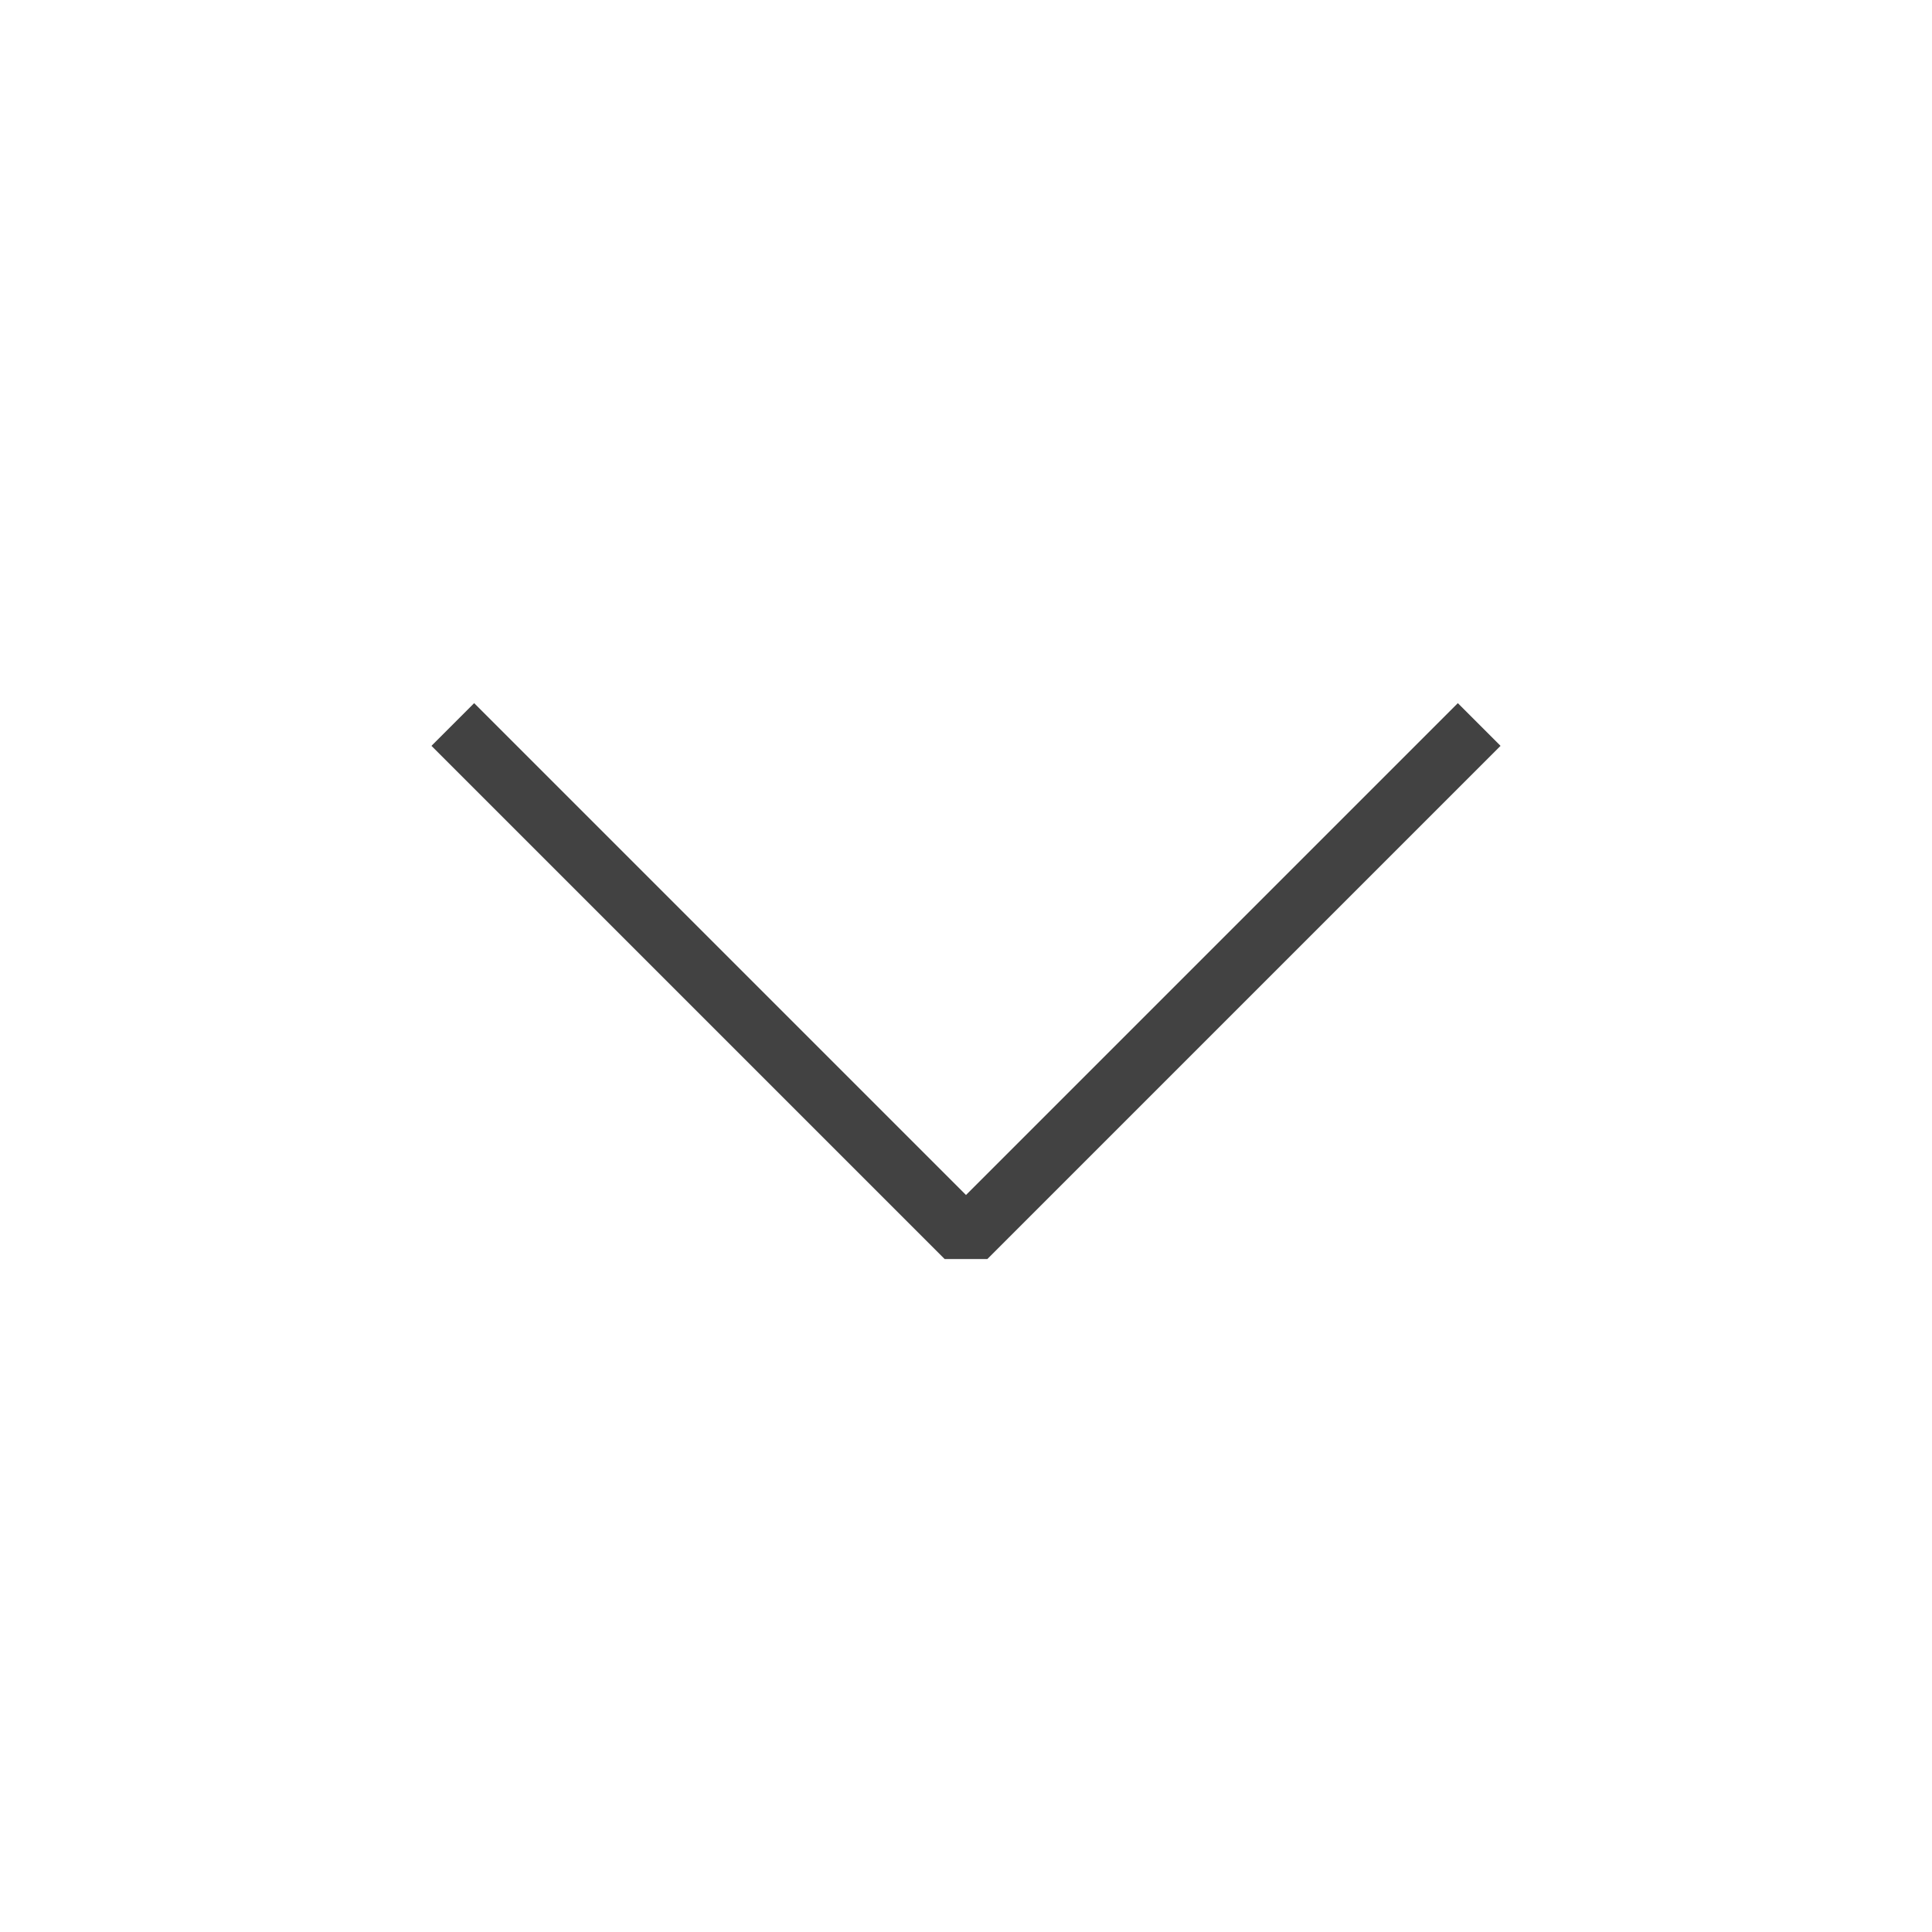
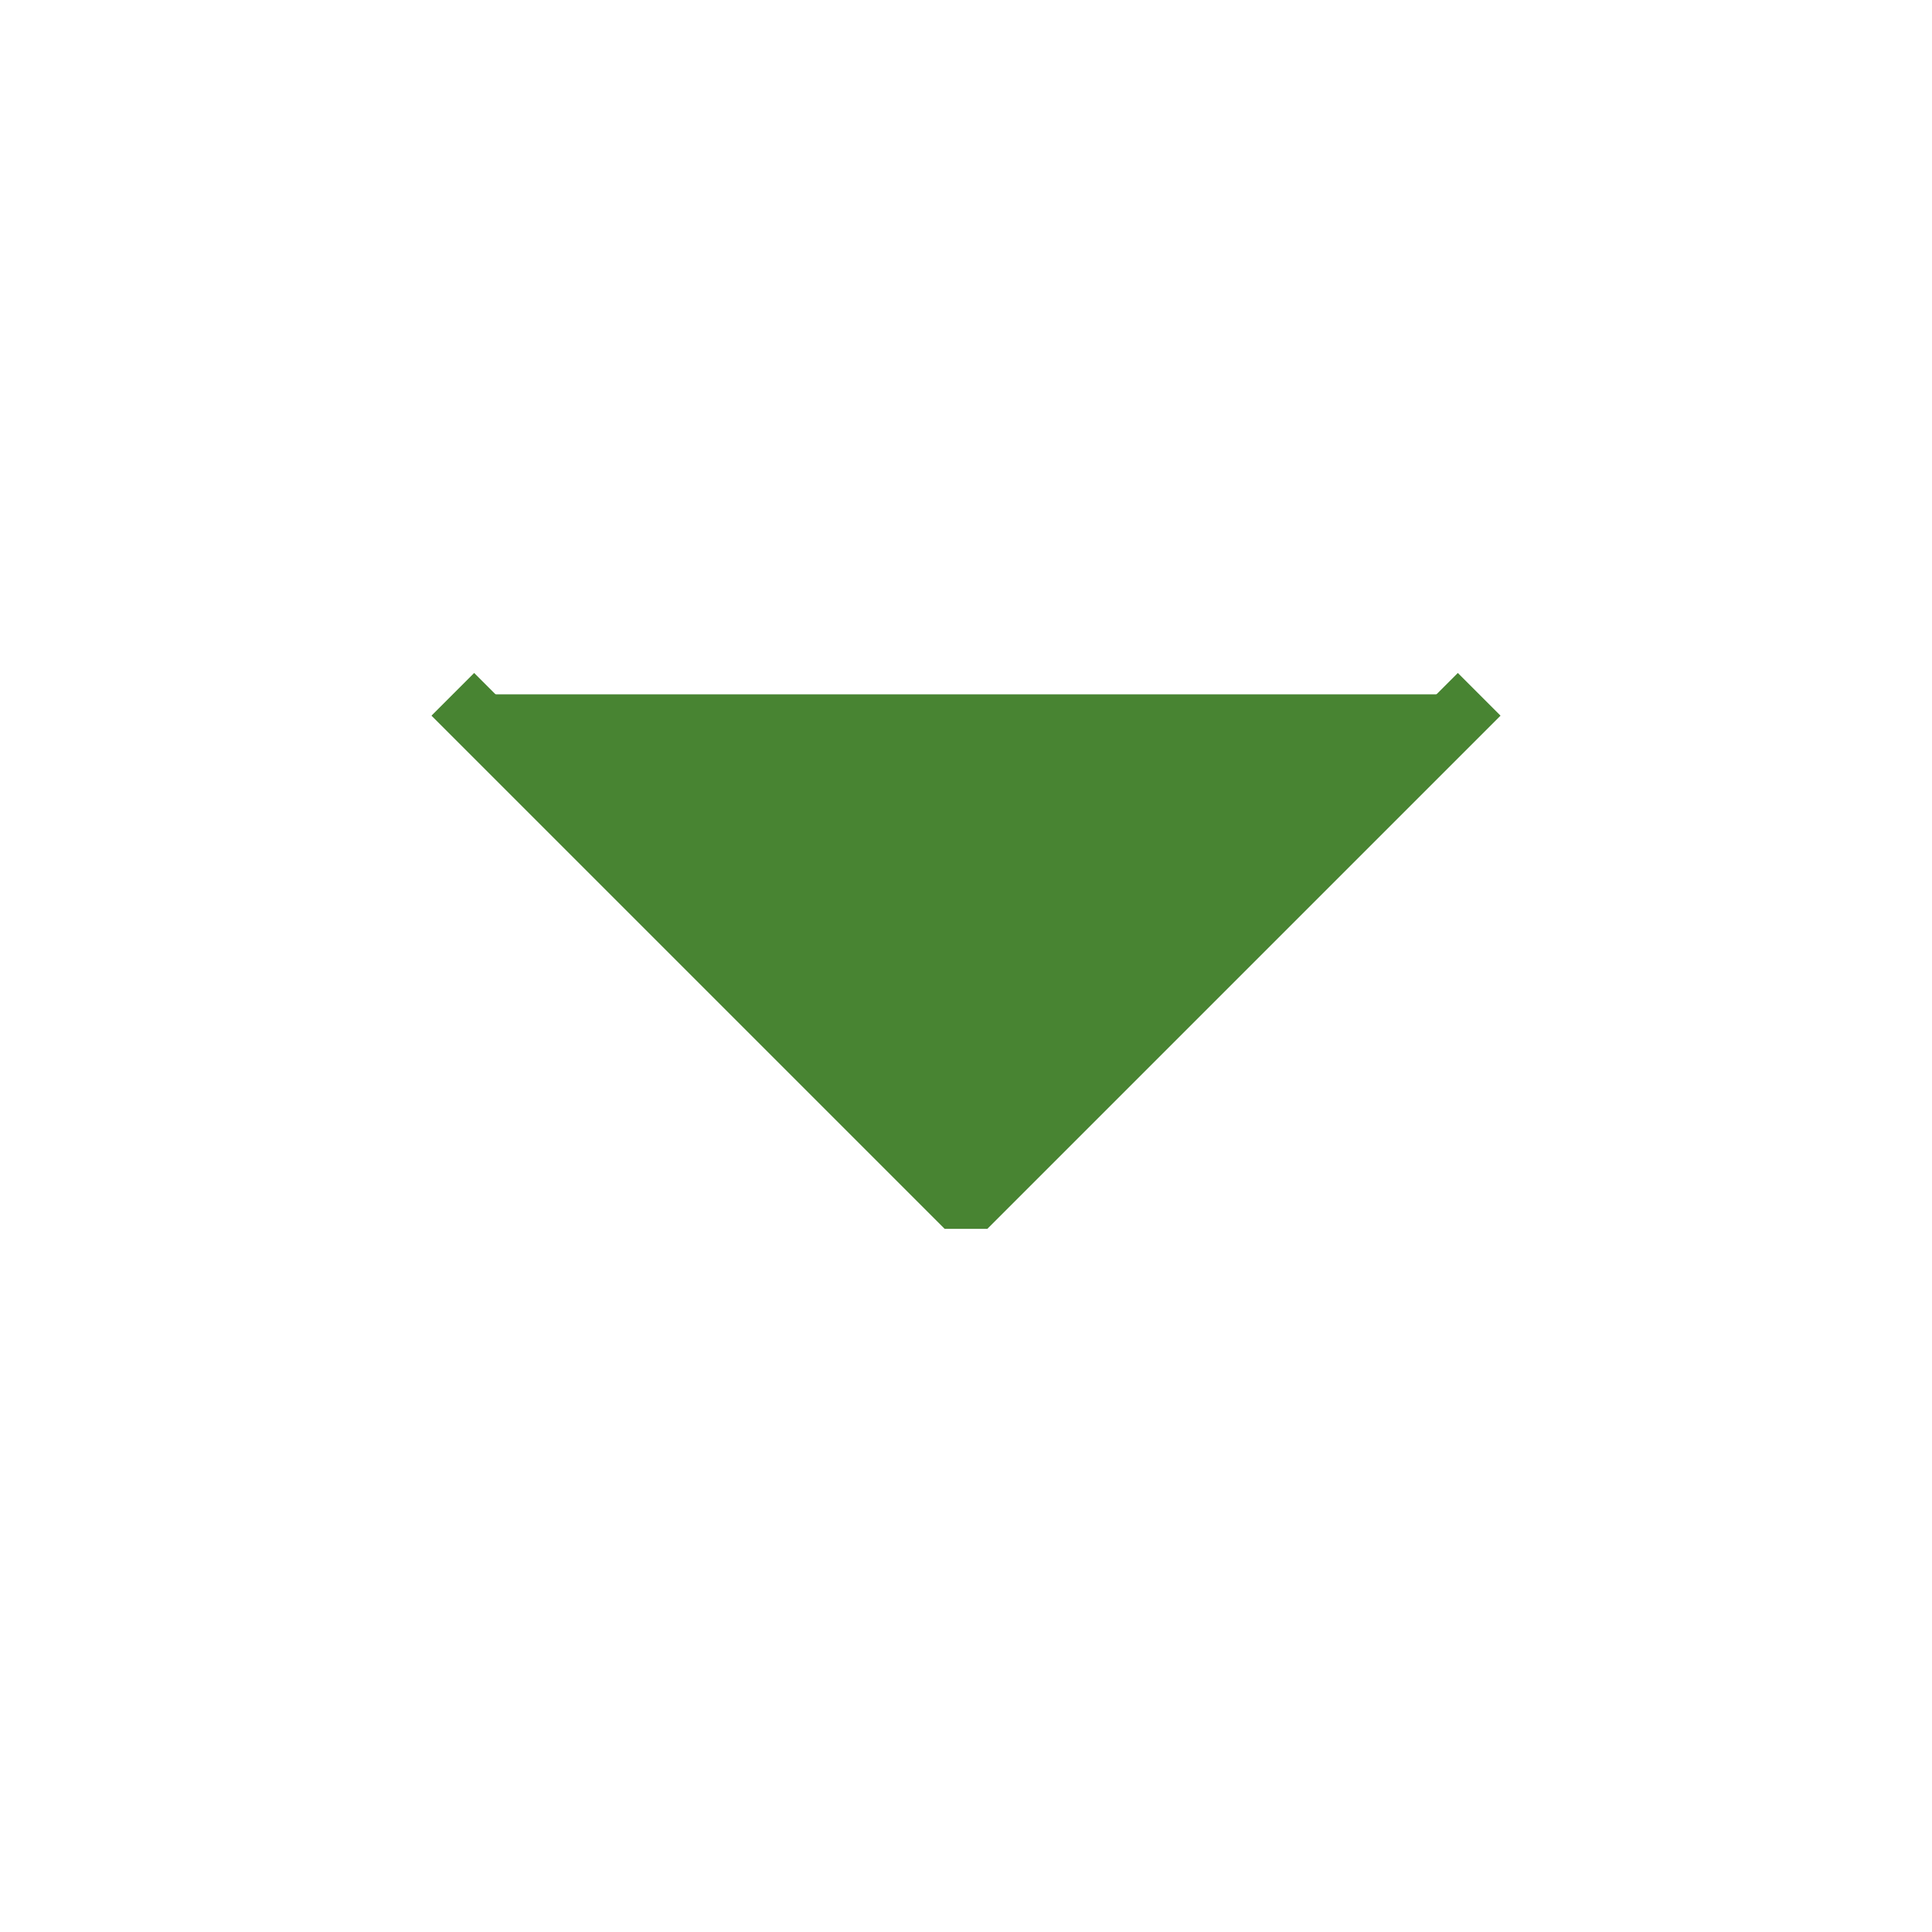
- <svg xmlns="http://www.w3.org/2000/svg" version="1.1" id="Layer_1" x="0px" y="0px" width="64px" height="64px" viewBox="0 0 64 64" enable-background="new 0 0 64 64" xml:space="preserve">
-   <g>
-     <polyline fill="none" stroke="#424242" stroke-width="2" stroke-linejoin="bevel" stroke-miterlimit="10" points="15,24 32,41   49,24  " />
+ <svg xmlns="http://www.w3.org/2000/svg" xmlns:xlink="http://www.w3.org/1999/xlink" version="1.1" id="Layer_1" x="0px" y="0px" width="64px" height="64px" viewBox="0 0 64 64" enable-background="new 0 0 64 64" xml:space="preserve">
+   <defs id="defs930">
+     <linearGradient id="linearGradient2606">
+       <stop style="stop-color:#27bbbe;stop-opacity:1;" offset="0" id="stop2602" />
+       <stop style="stop-color:#27bbbe;stop-opacity:0;" offset="1" id="stop2604" />
+     </linearGradient>
+     <linearGradient xlink:href="#linearGradient2606" id="linearGradient2608" x1="31.864" y1="25.627" x2="31.864" y2="42.576" gradientUnits="userSpaceOnUse" />
+   </defs>
+   <g id="g925" style="fill-opacity:1;fill:url(#linearGradient2608)">
+     <polyline stroke-miterlimit="10" points="15,40 32,23   49,40  " id="polyline923" style="fill:#488432;fill-opacity:1;stroke:#488432;stroke-width:2;stroke-linejoin:bevel;stroke-miterlimit:10" transform="rotate(180,32,31.5)" />
  </g>
</svg>
